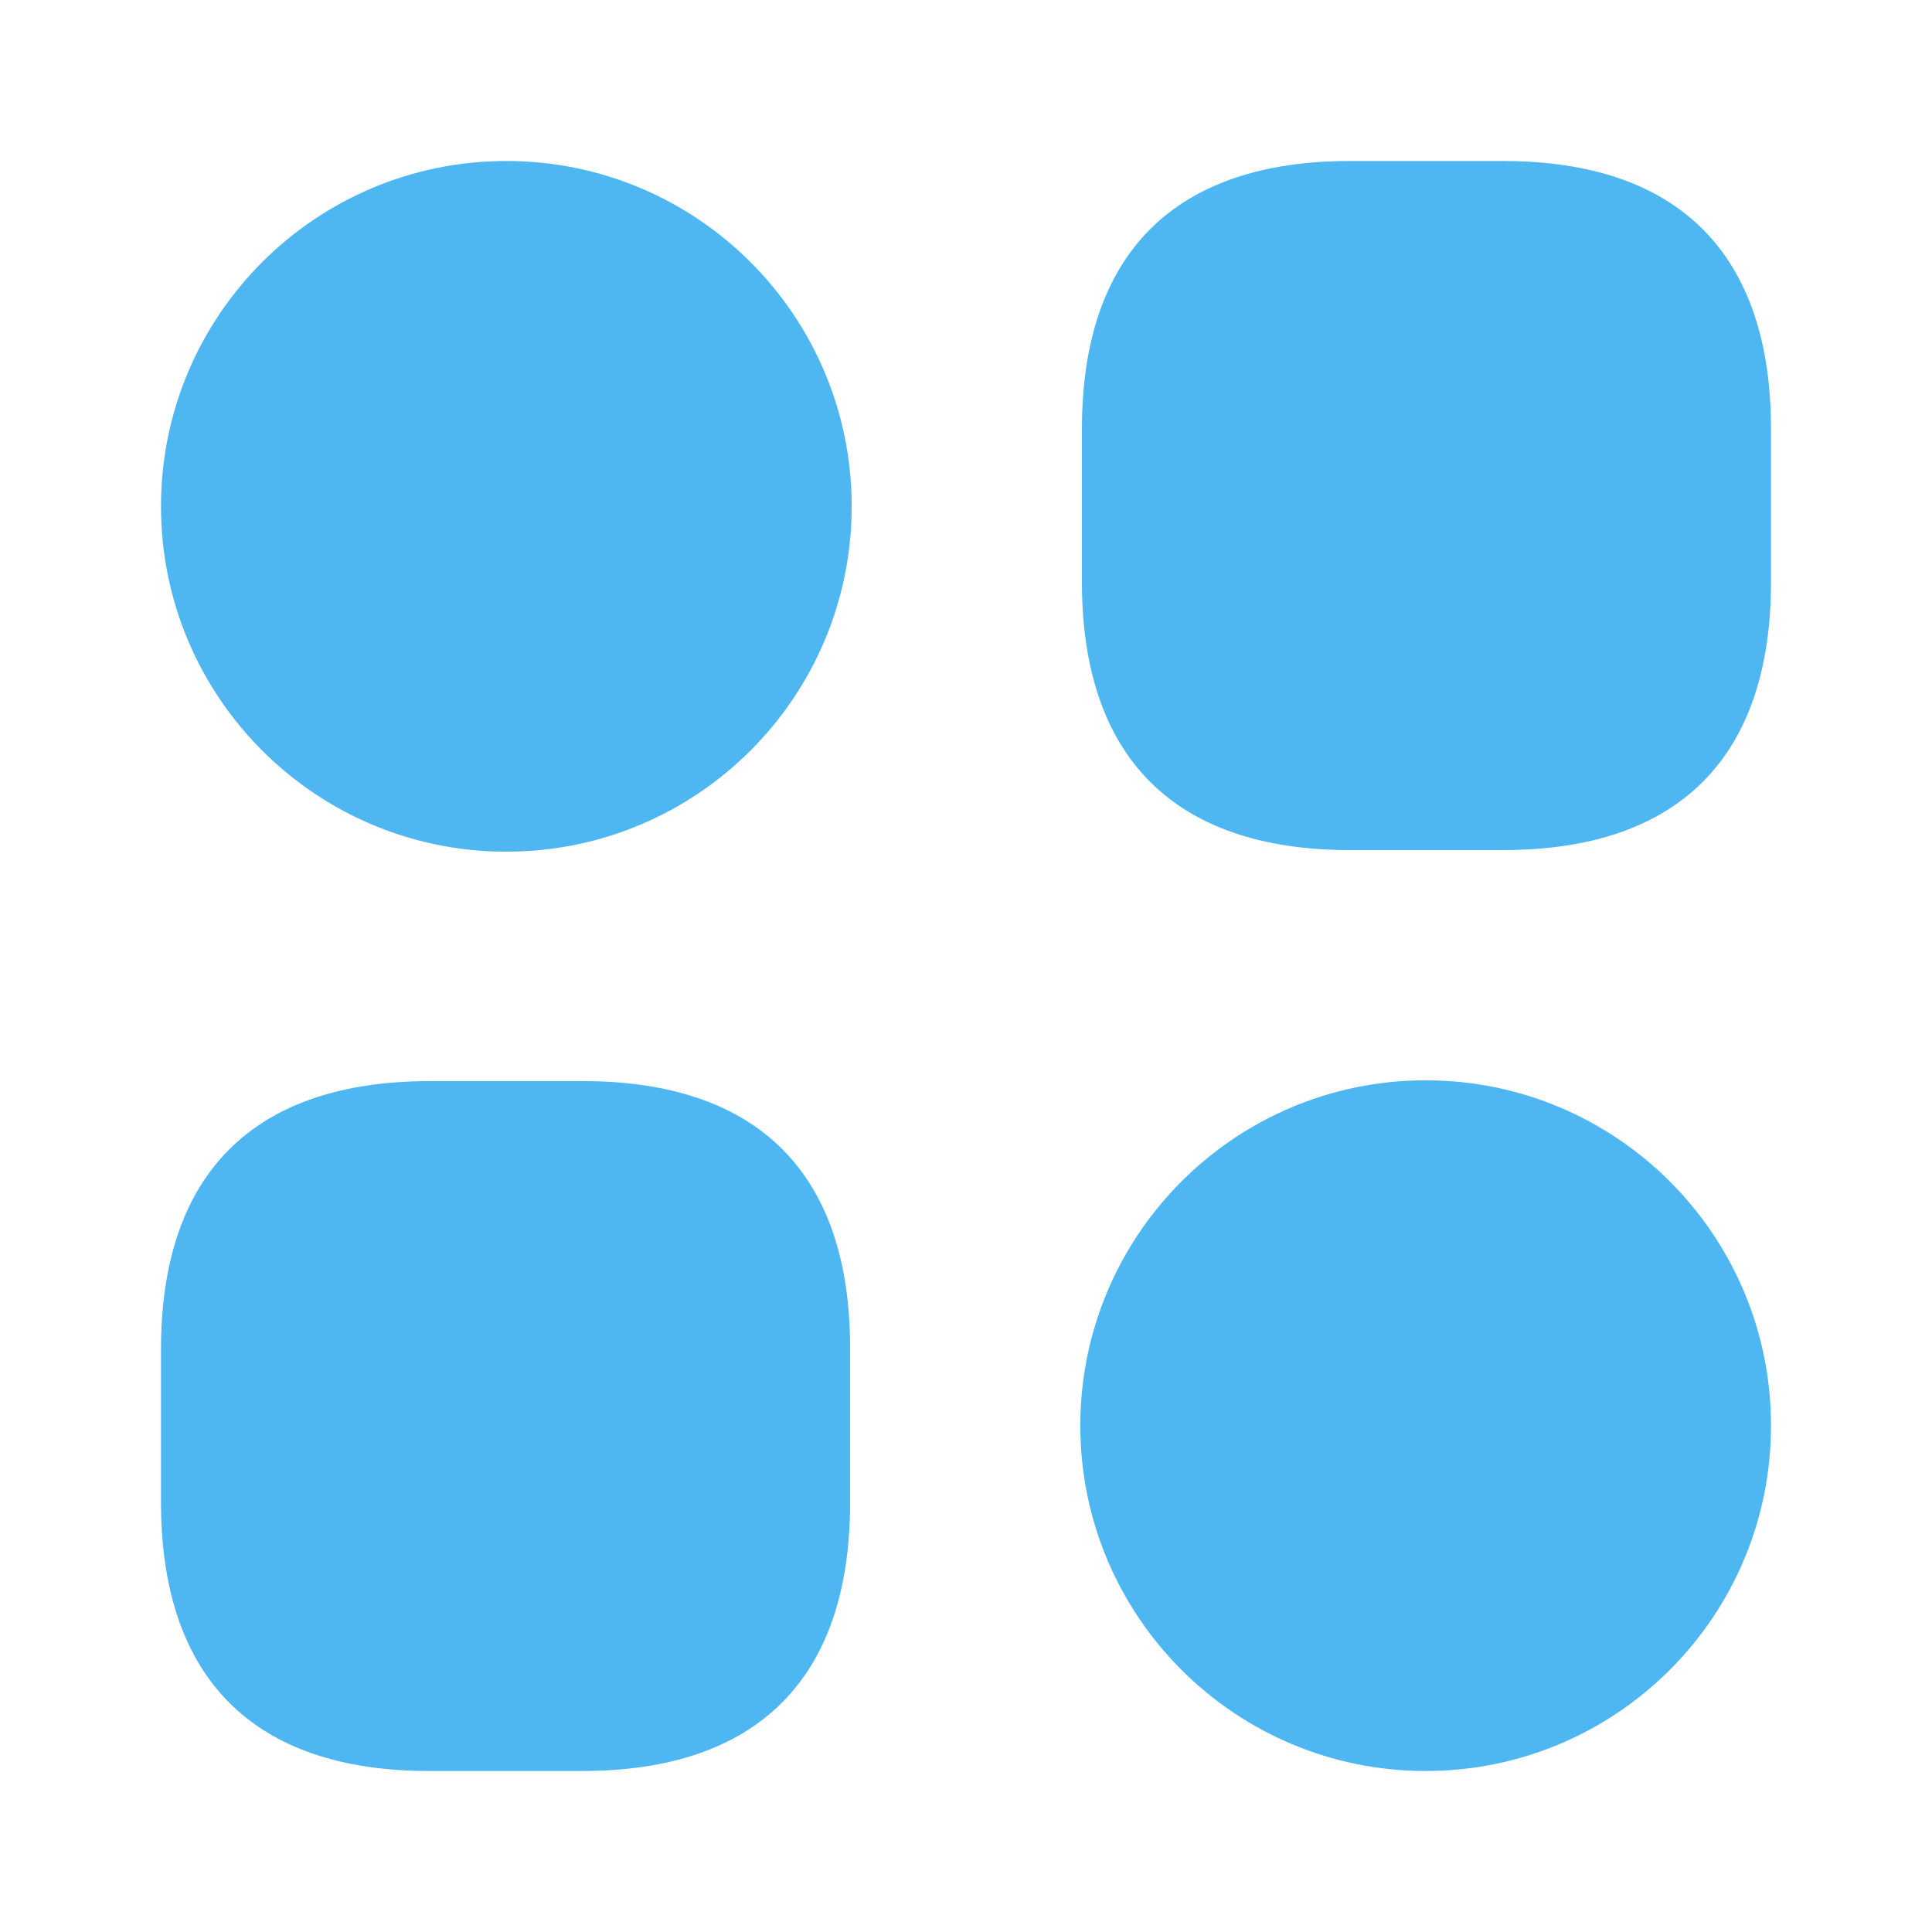
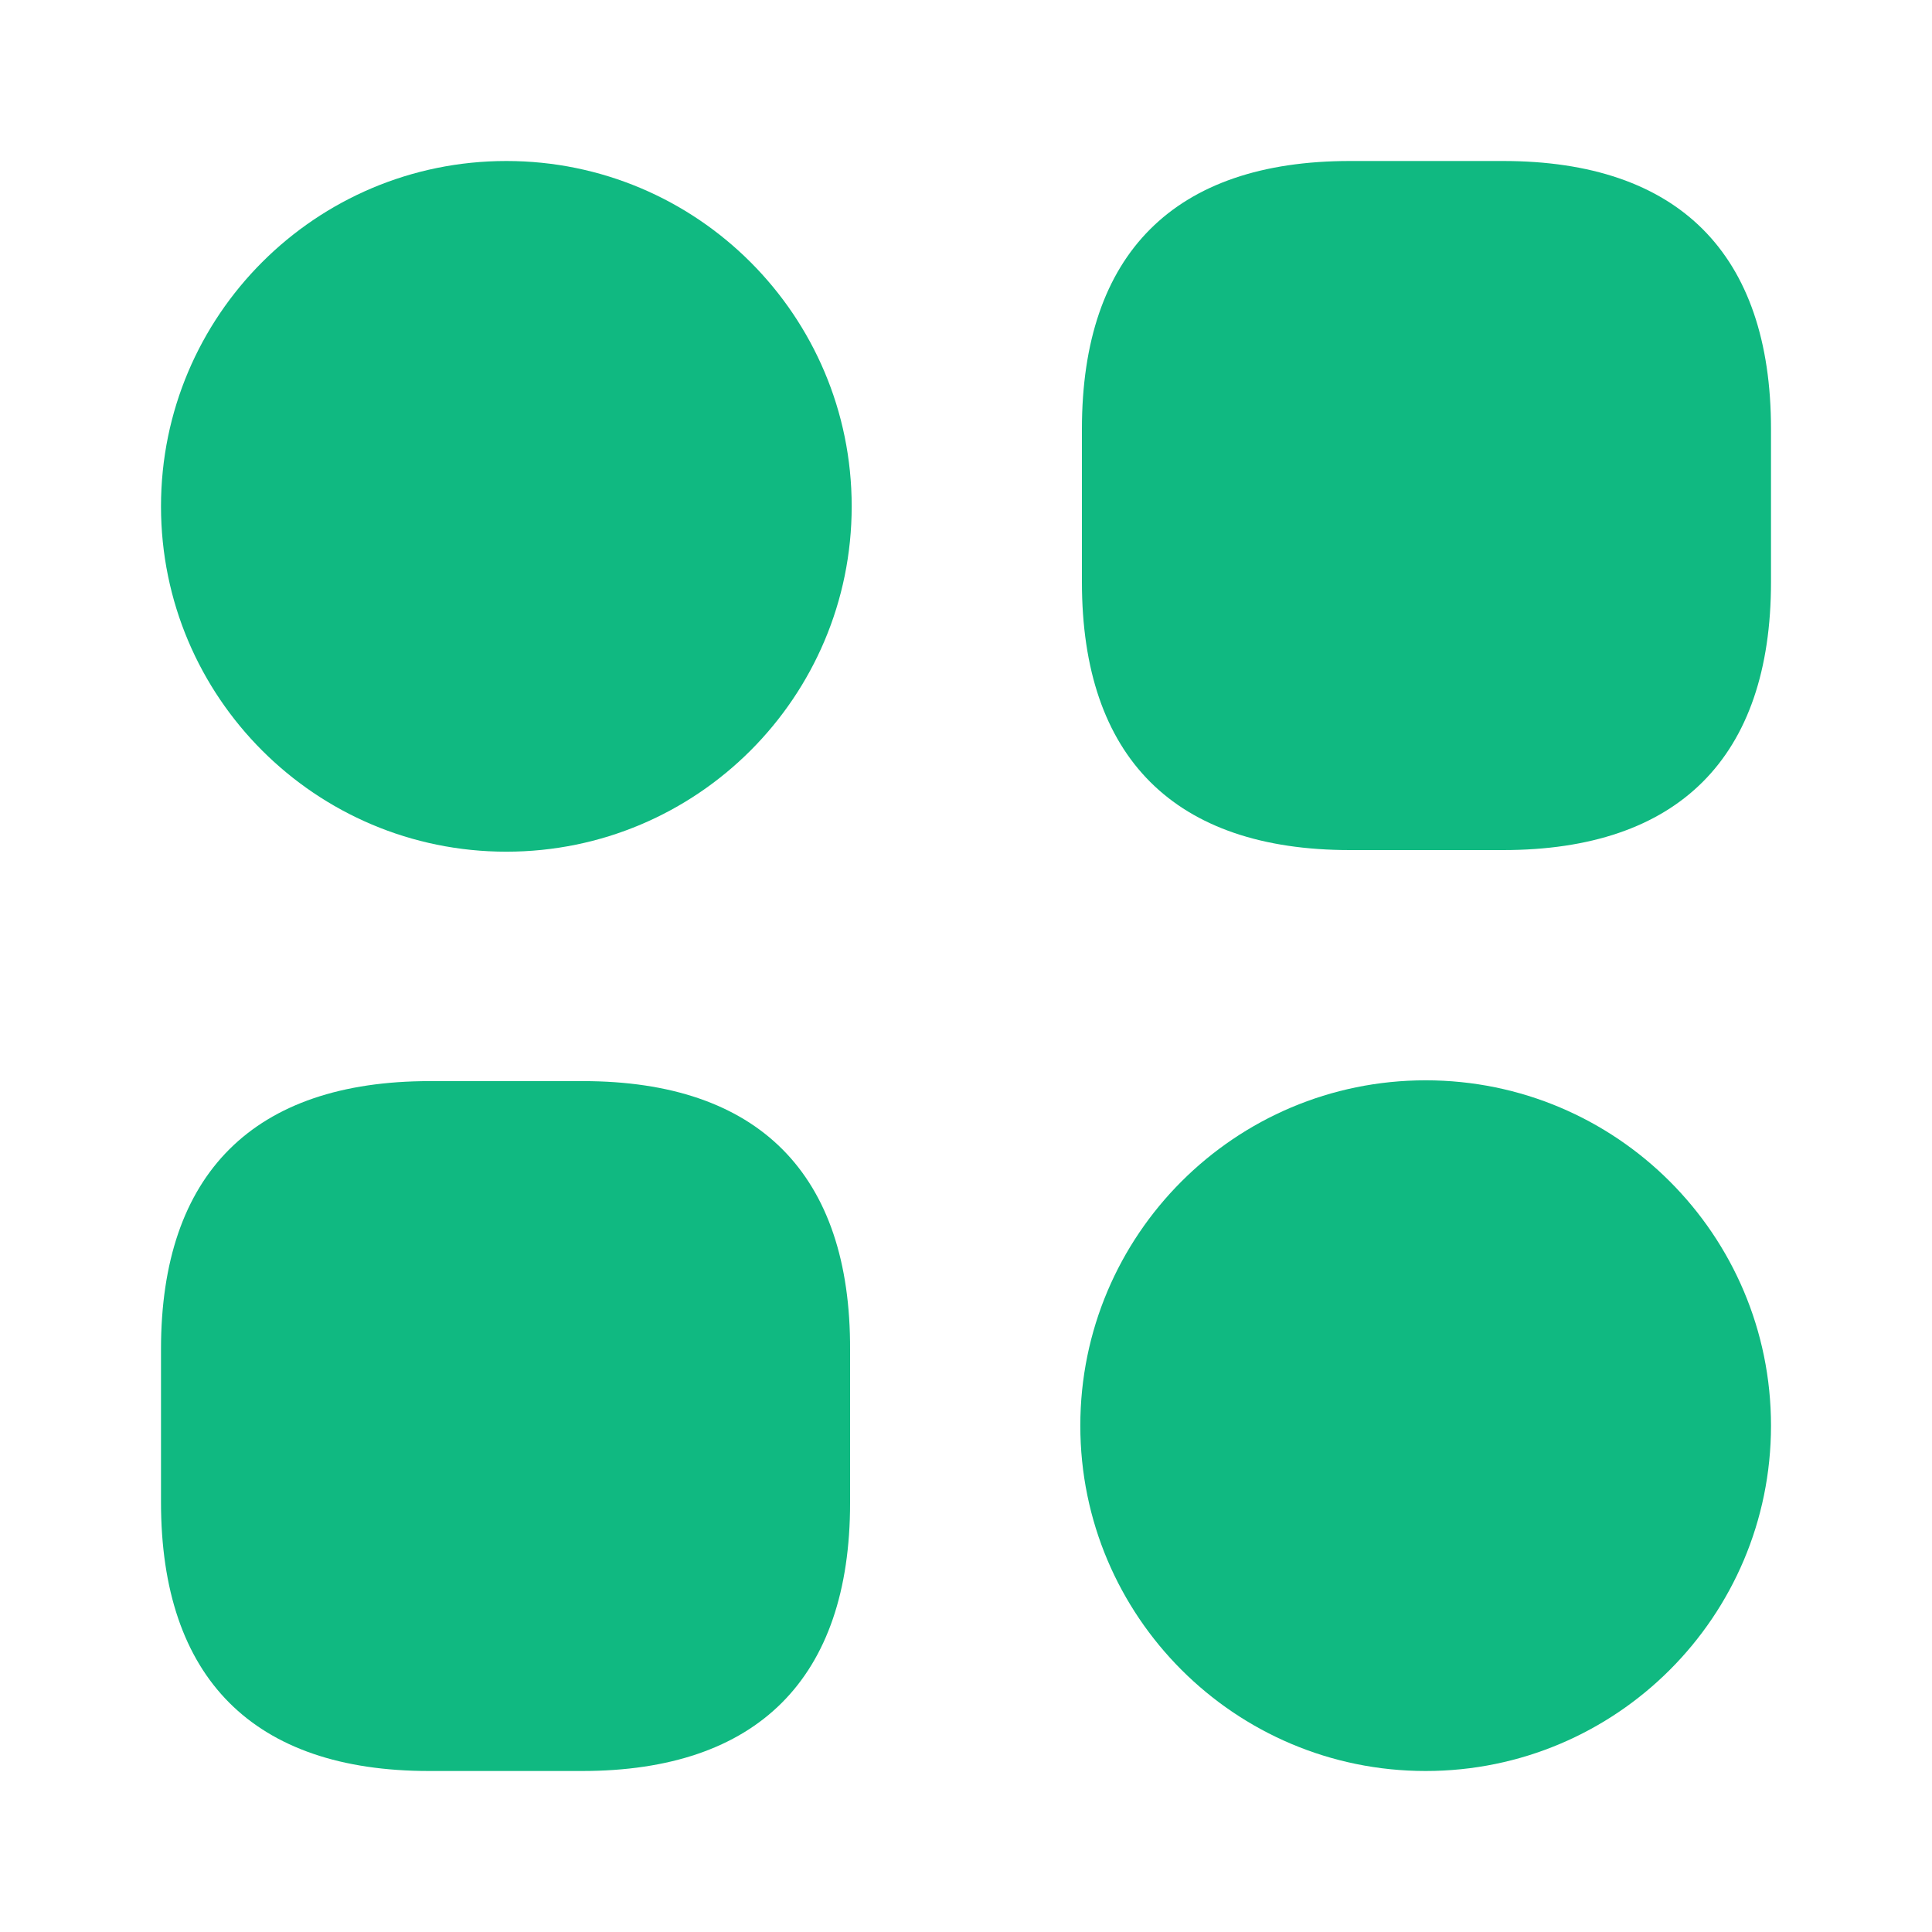
<svg xmlns="http://www.w3.org/2000/svg" width="24" height="24" viewBox="0 0 24 24" fill="none">
-   <path d="M18.67 2H16.77C14.59 2 13.44 3.15 13.44 5.33V7.23C13.44 9.41 14.59 10.56 16.77 10.56H18.67C20.85 10.56 22 9.41 22 7.23V5.33C22 3.15 20.85 2 18.67 2Z" fill="#4EB7F2" />
-   <path d="M7.24 13.43H5.34C3.15 13.43 2 14.58 2 16.76V18.66C2 20.85 3.15 22 5.33 22H7.23C9.41 22 10.56 20.85 10.56 18.67V16.77C10.57 14.58 9.42 13.43 7.24 13.43Z" fill="#4EB7F2" />
-   <path d="M6.29 10.58C8.659 10.58 10.58 8.659 10.58 6.29C10.58 3.921 8.659 2 6.29 2C3.921 2 2 3.921 2 6.29C2 8.659 3.921 10.58 6.29 10.58Z" fill="#4EB7F2" />
-   <path d="M17.71 22C20.079 22 22 20.079 22 17.71C22 15.341 20.079 13.42 17.71 13.42C15.341 13.42 13.42 15.341 13.42 17.71C13.42 20.079 15.341 22 17.71 22Z" fill="#4EB7F2" />
+   <path d="M18.67 2H16.77C14.59 2 13.44 3.15 13.44 5.33V7.23C13.44 9.41 14.59 10.56 16.77 10.56H18.67C20.85 10.56 22 9.41 22 7.23V5.33C22 3.15 20.85 2 18.67 2Z" fill="#10B981" />
+   <path d="M7.24 13.43H5.34C3.15 13.43 2 14.58 2 16.76V18.66C2 20.85 3.15 22 5.33 22H7.23C9.41 22 10.56 20.85 10.56 18.67V16.77C10.57 14.58 9.42 13.43 7.24 13.43Z" fill="#10B981" />
+   <path d="M6.29 10.58C8.659 10.58 10.58 8.659 10.58 6.29C10.58 3.921 8.659 2 6.29 2C3.921 2 2 3.921 2 6.29C2 8.659 3.921 10.58 6.29 10.58Z" fill="#10B981" />
+   <path d="M17.71 22C20.079 22 22 20.079 22 17.71C22 15.341 20.079 13.42 17.71 13.42C15.341 13.42 13.42 15.341 13.42 17.71C13.42 20.079 15.341 22 17.71 22Z" fill="#10B981" />
</svg>
